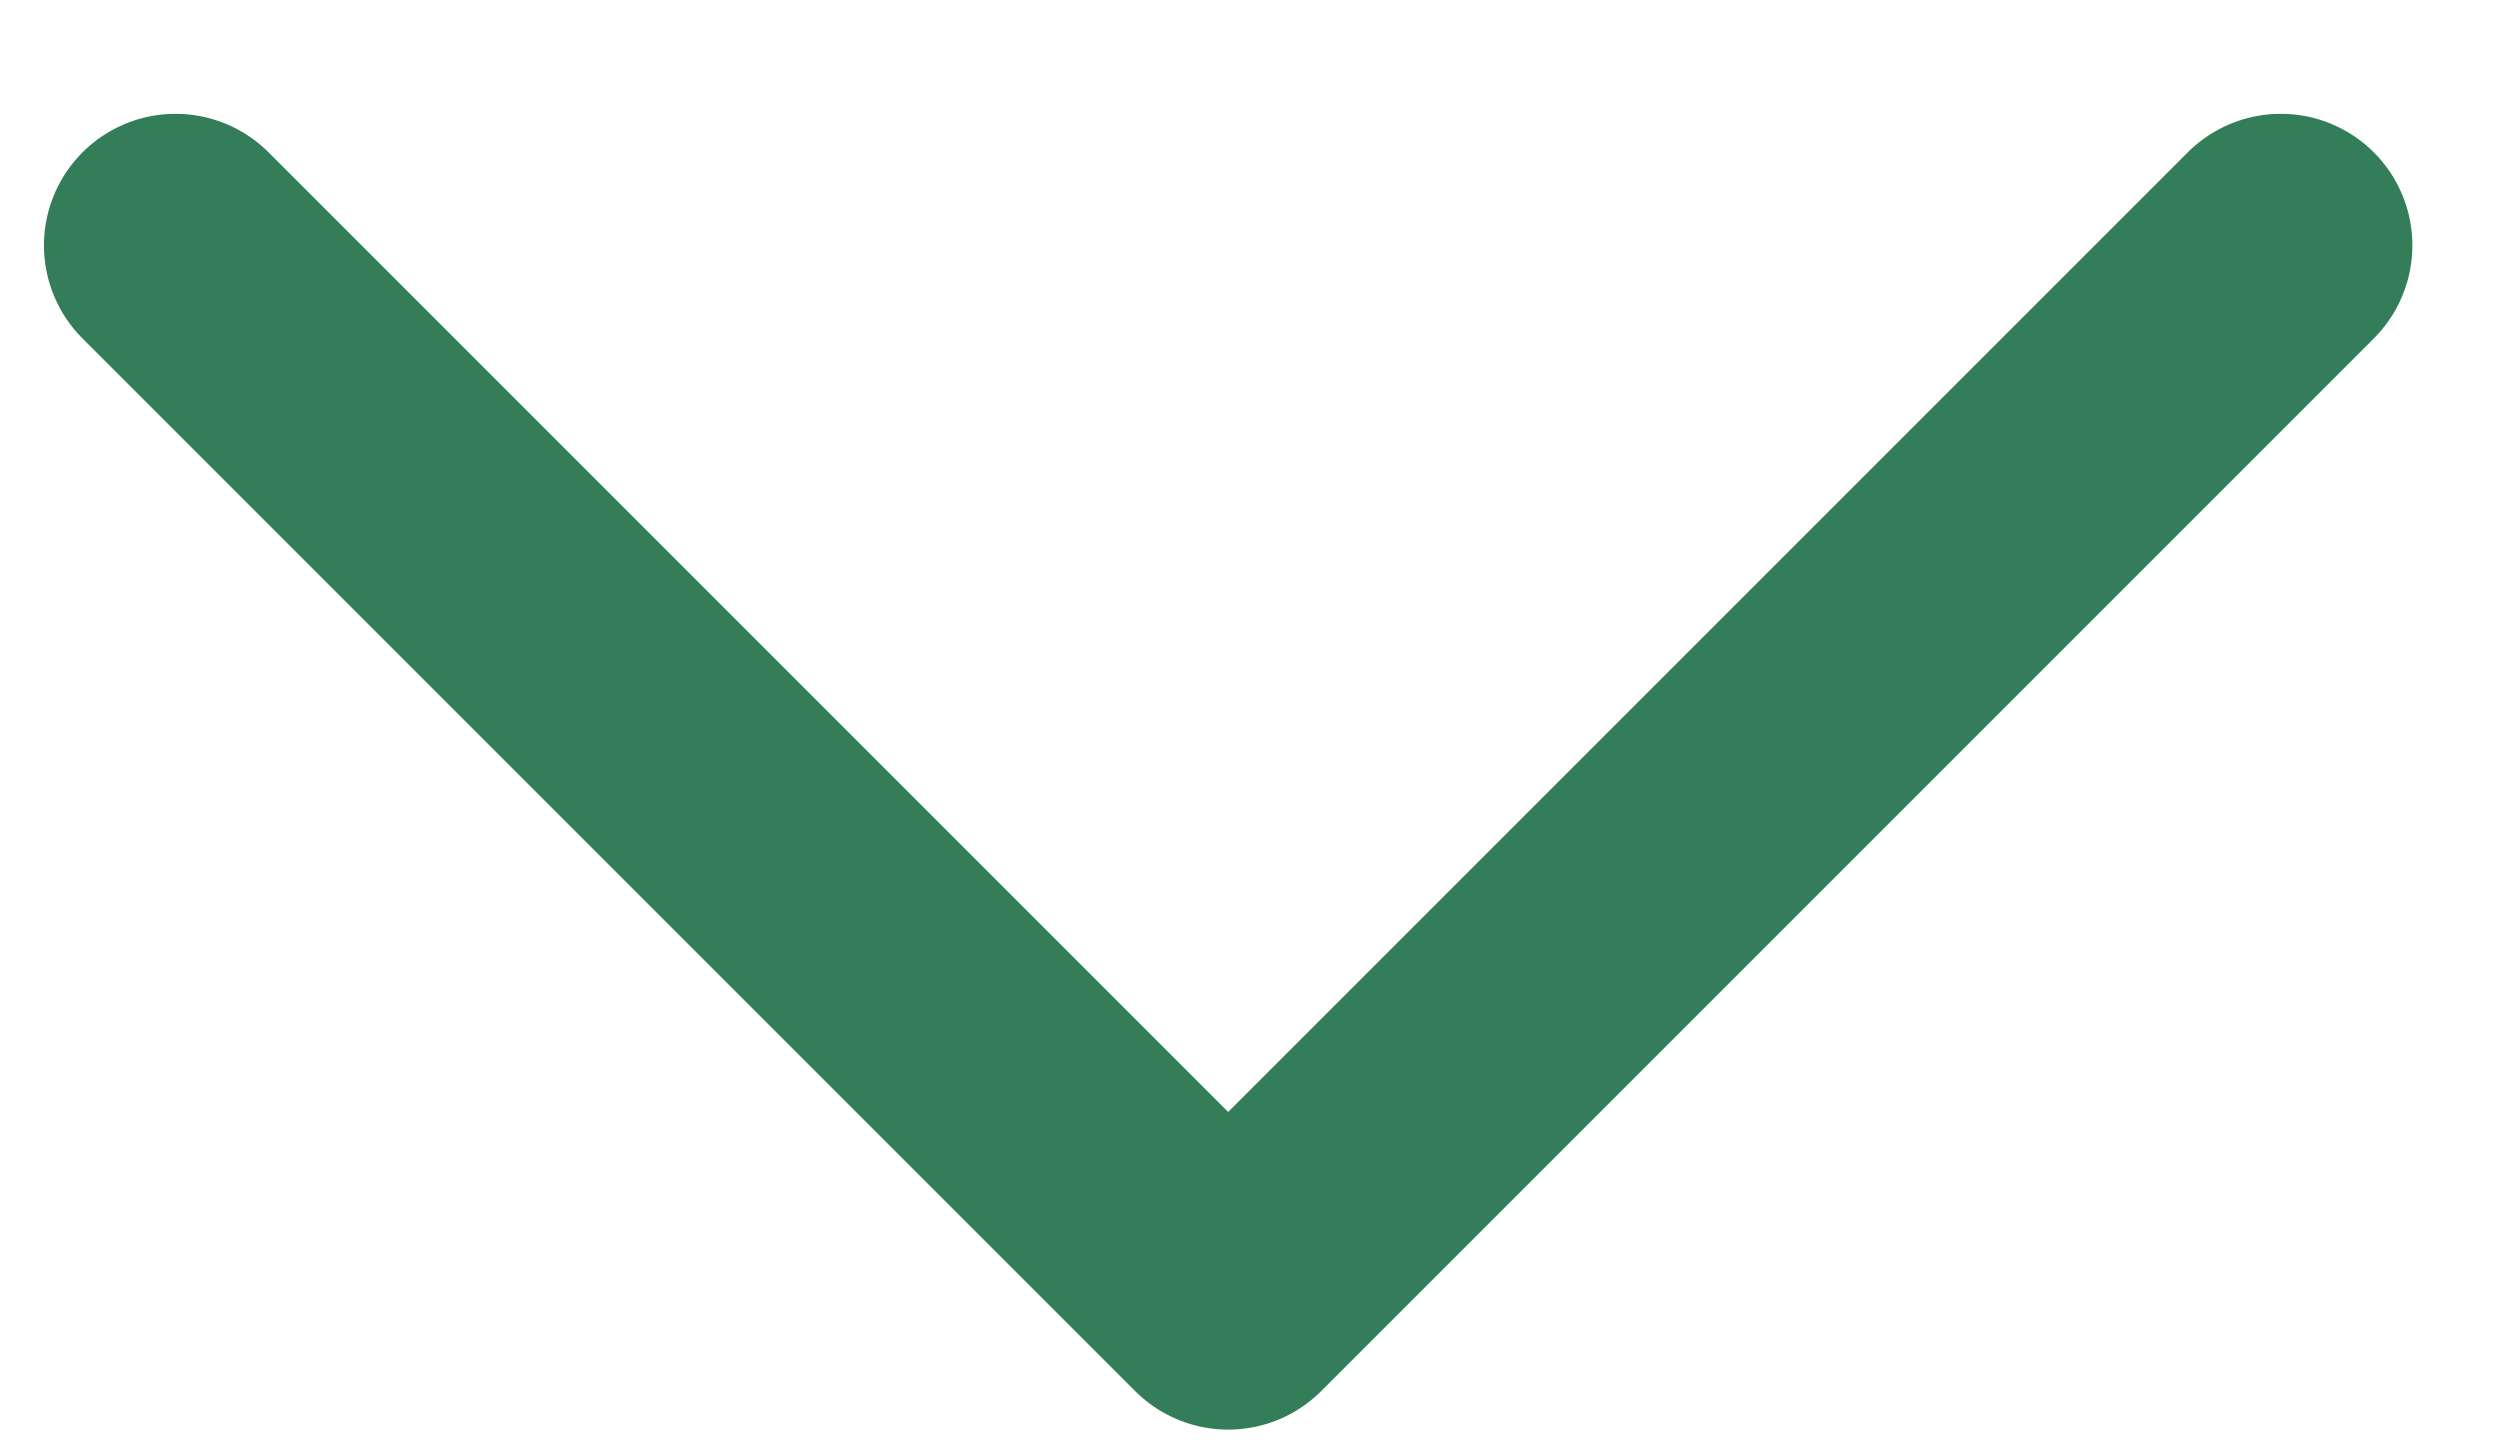
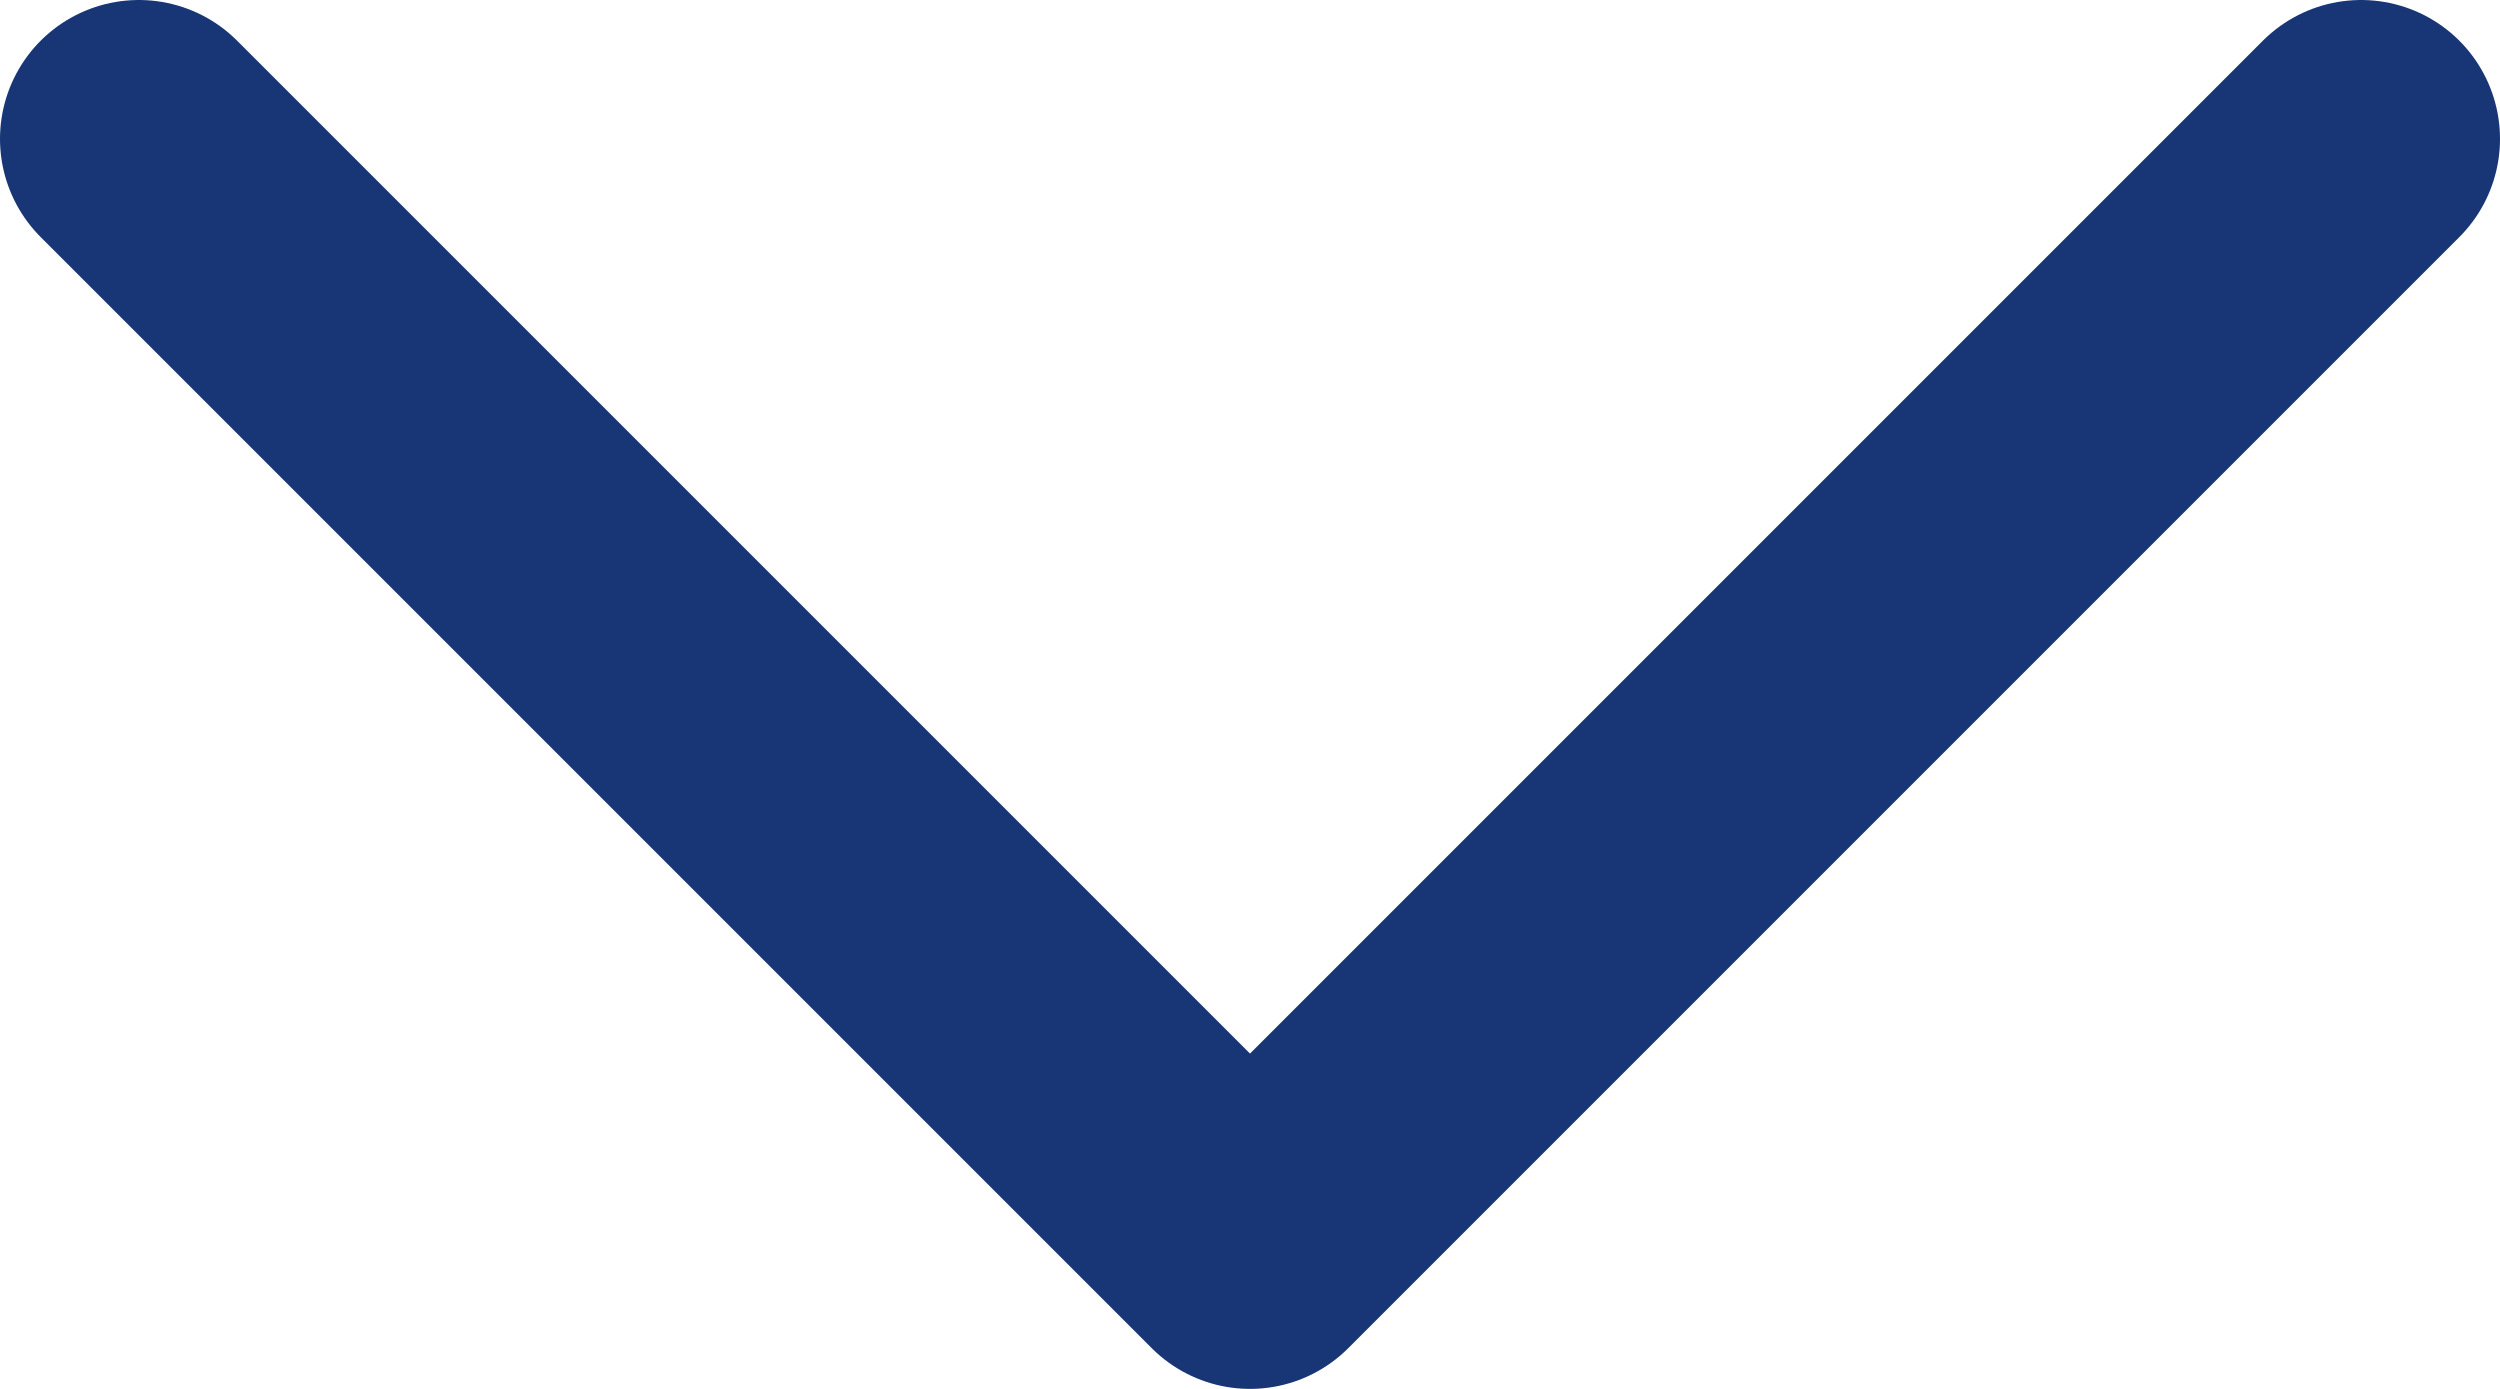
- <svg xmlns="http://www.w3.org/2000/svg" width="19" height="11" viewBox="0 0 19 11" fill="none">
-   <path id="Vector" d="M1.334 1.865L9.334 9.865L17.334 1.865" stroke="#337D58" stroke-width="2" stroke-linecap="round" stroke-linejoin="round" />
+ <svg xmlns="http://www.w3.org/2000/svg" width="18" height="10" viewBox="0 0 18 10" fill="none">
+   <path id="Vector" d="M1 1L9 9L17 1" stroke="#183575" stroke-width="2" stroke-linecap="round" stroke-linejoin="round" />
</svg>
